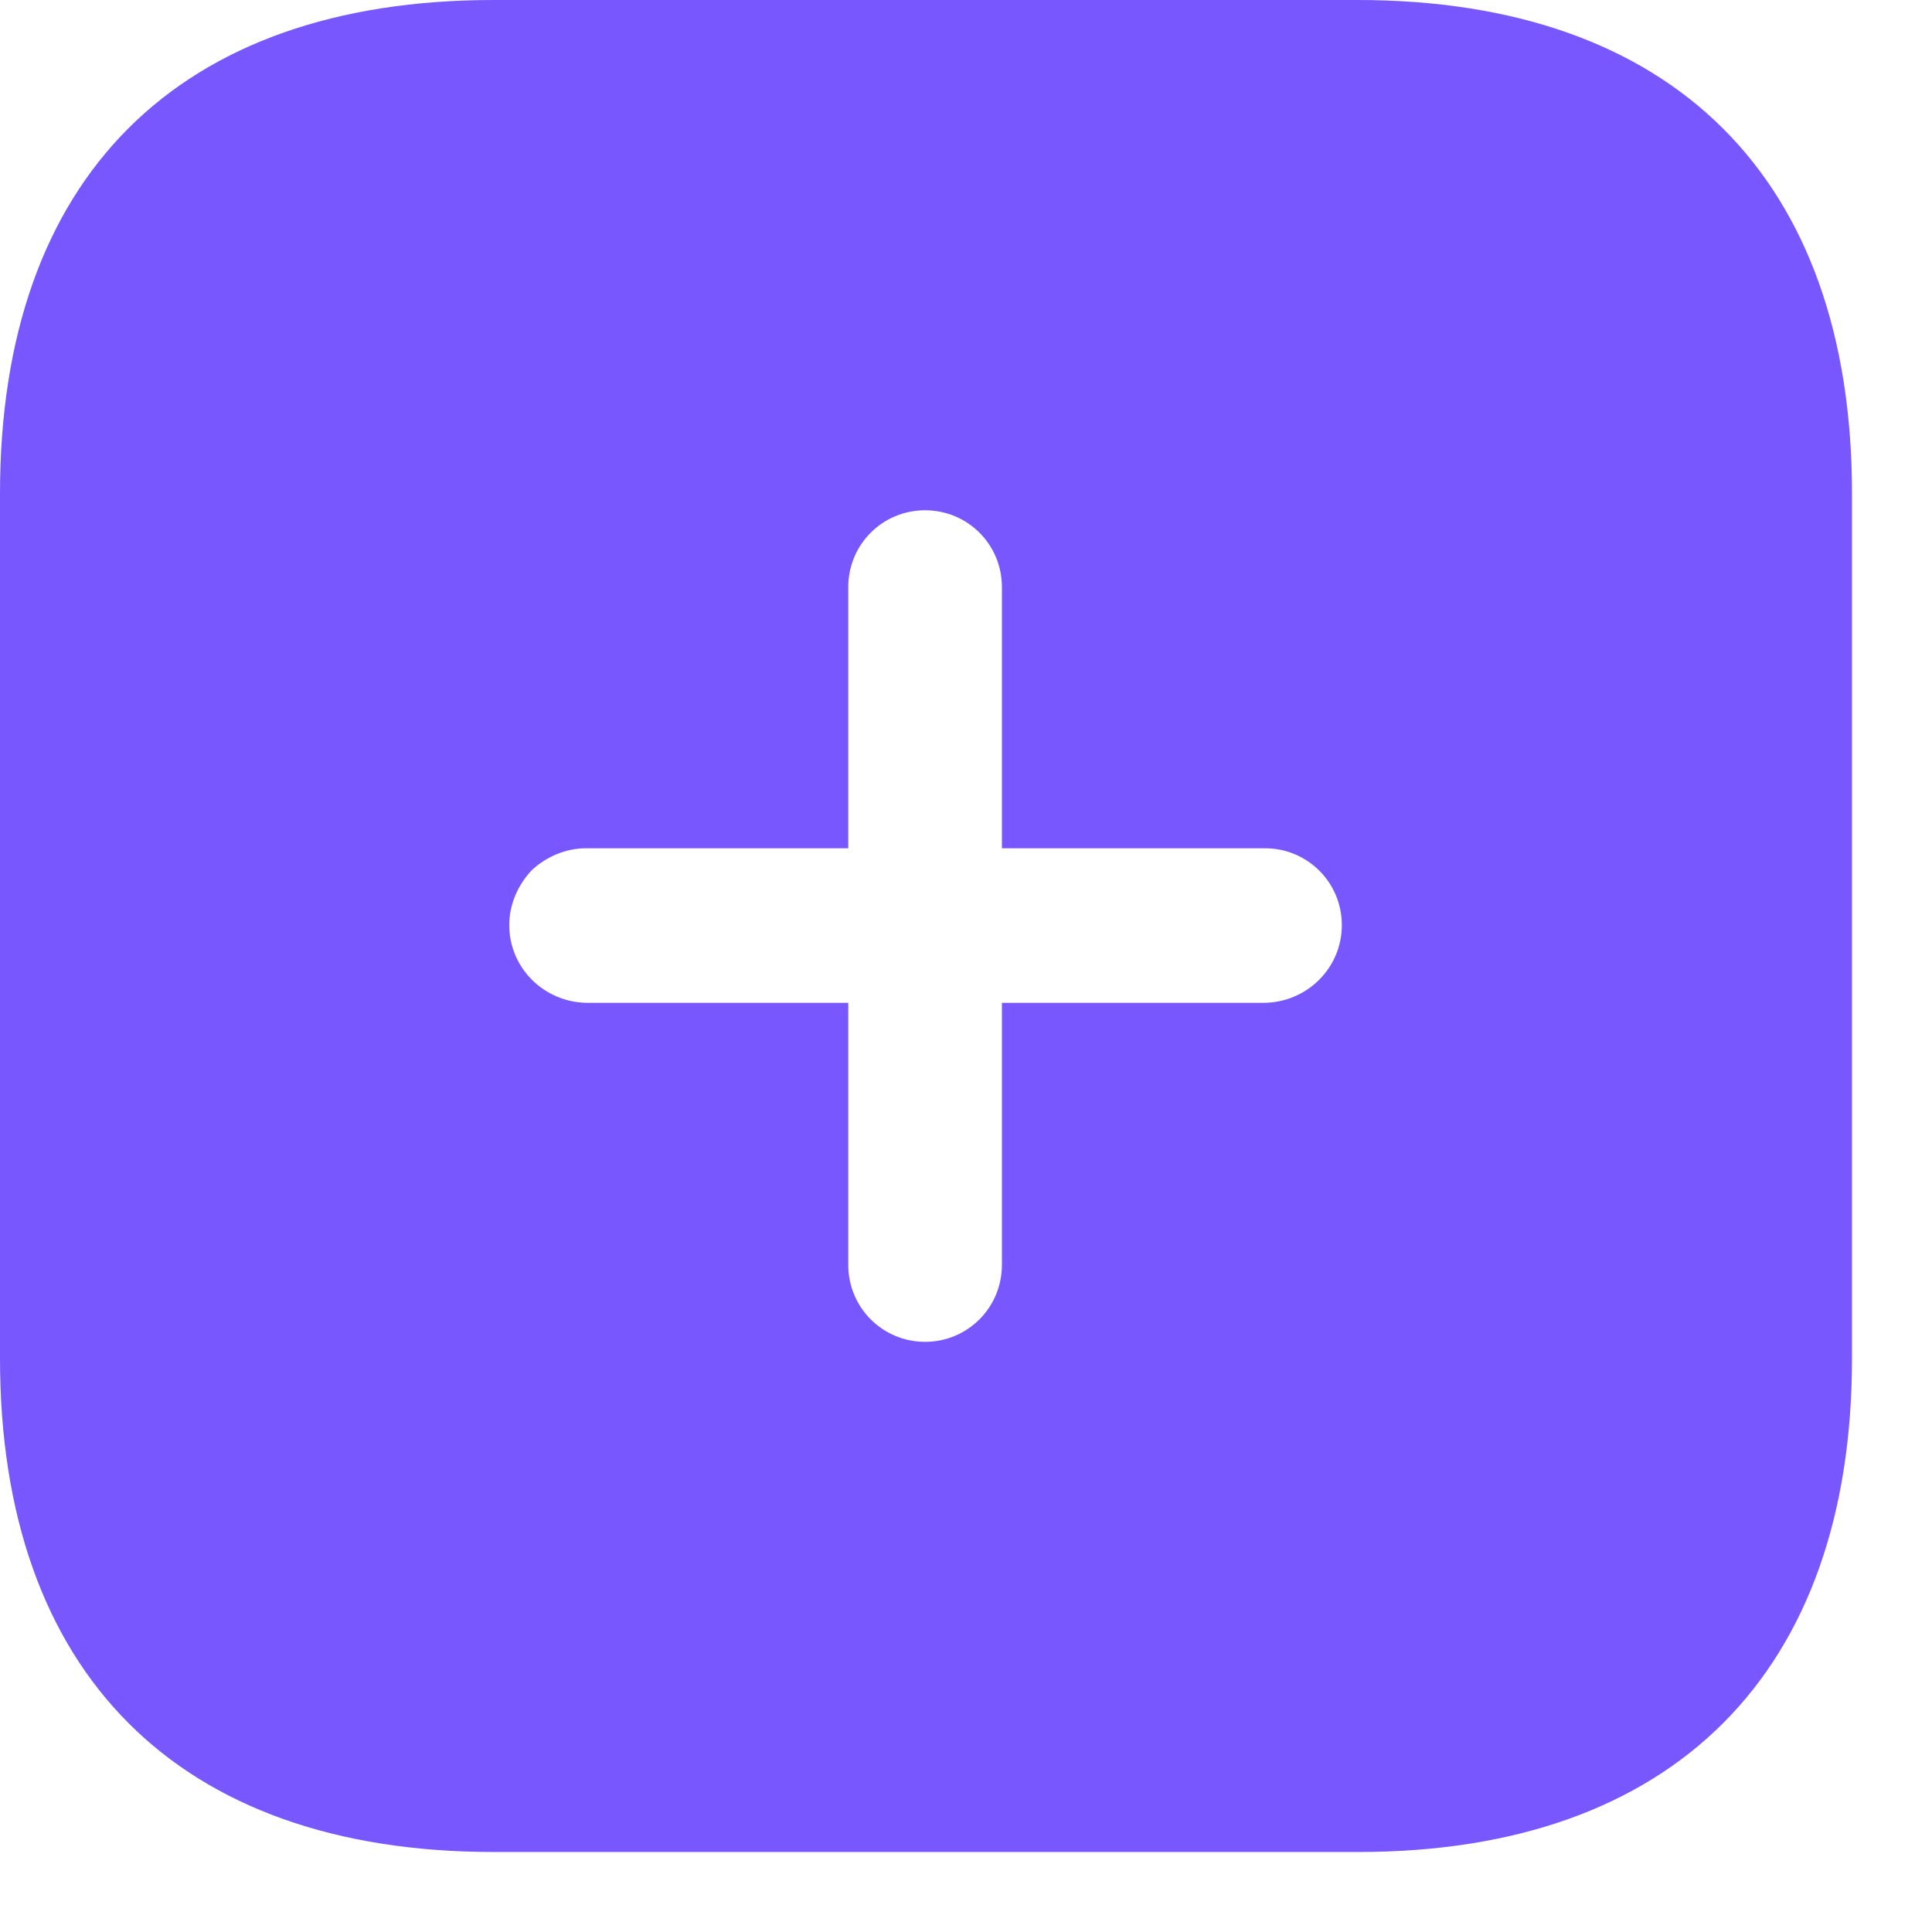
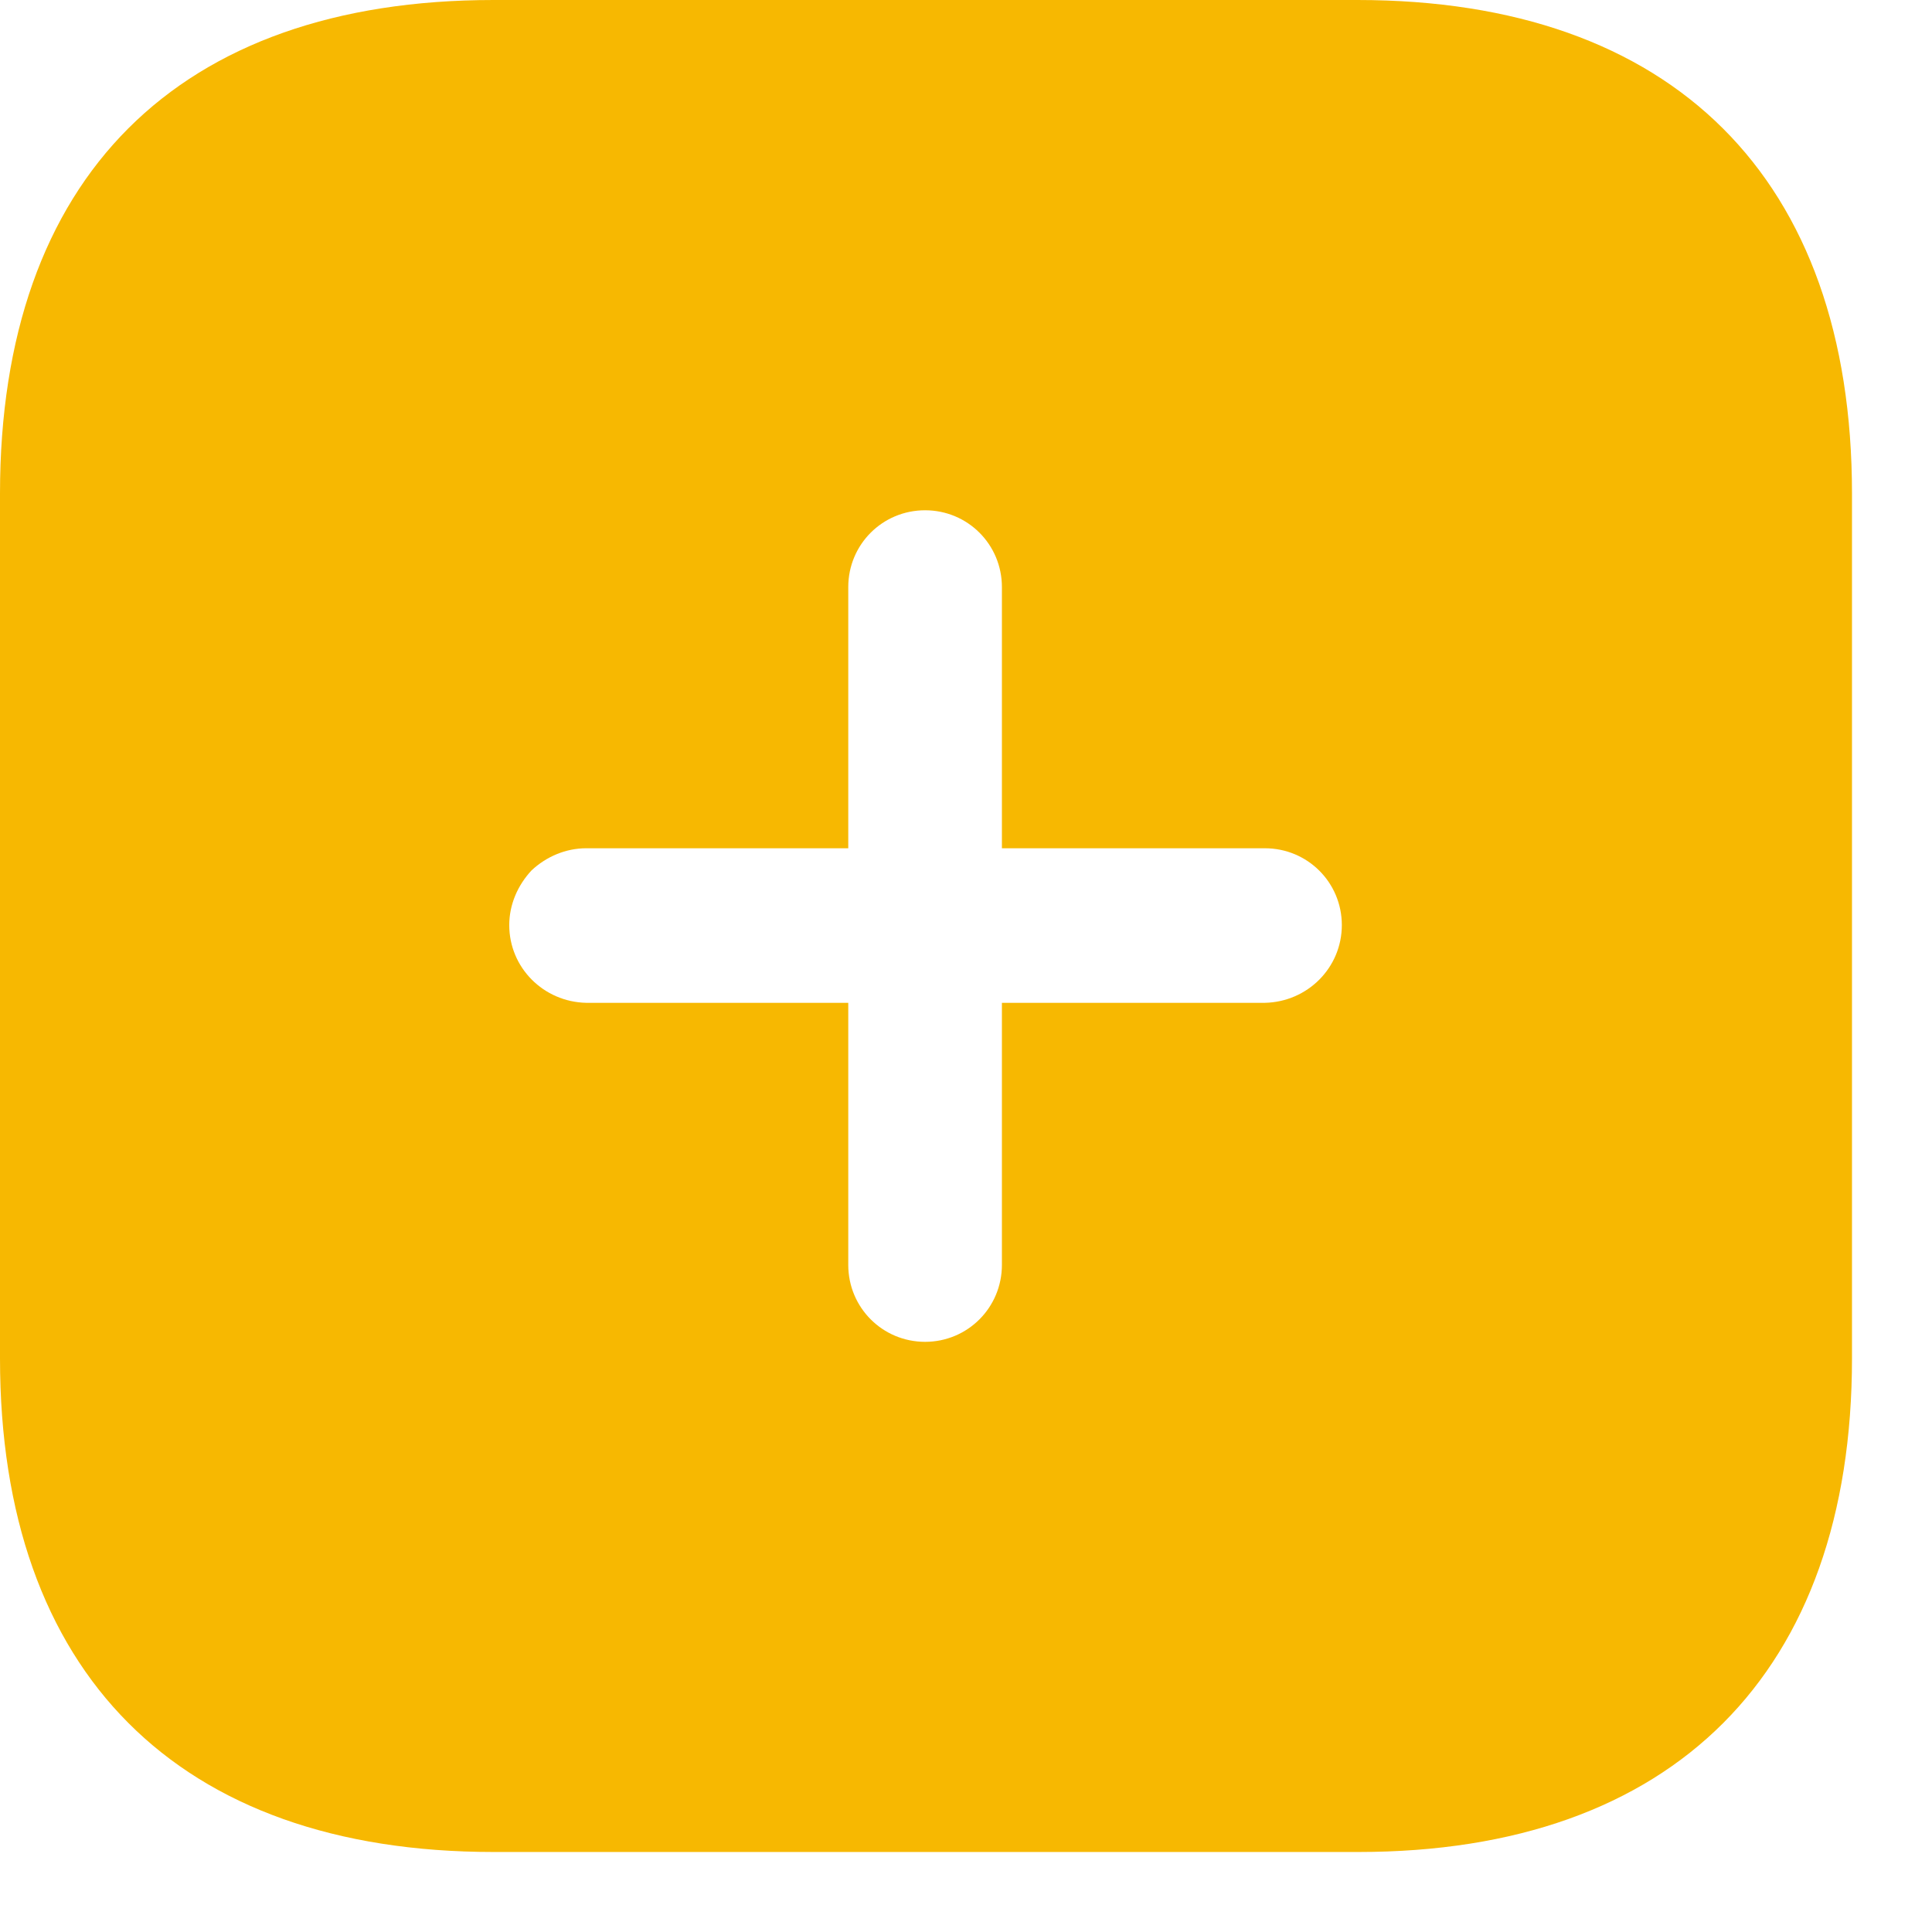
<svg xmlns="http://www.w3.org/2000/svg" width="17" height="17" viewBox="0 0 17 17" fill="none">
-   <path fill-rule="evenodd" clip-rule="evenodd" d="M4.343 0H11.945C14.716 0 16.296 1.564 16.296 4.343V11.953C16.296 14.716 14.724 16.296 11.953 16.296H4.343C1.564 16.296 0 14.716 0 11.953V4.343C0 1.564 1.564 0 4.343 0ZM8.816 8.824H11.13C11.505 8.816 11.807 8.515 11.807 8.14C11.807 7.765 11.505 7.464 11.13 7.464H8.816V5.166C8.816 4.791 8.515 4.49 8.14 4.49C7.765 4.49 7.464 4.791 7.464 5.166V7.464H5.158C4.979 7.464 4.807 7.537 4.677 7.659C4.555 7.79 4.481 7.96 4.481 8.14C4.481 8.515 4.783 8.816 5.158 8.824H7.464V11.13C7.464 11.505 7.765 11.807 8.14 11.807C8.515 11.807 8.816 11.505 8.816 11.13V8.824Z" fill="#7857FF" />
+   <path fill-rule="evenodd" clip-rule="evenodd" d="M4.343 0H11.945C14.716 0 16.296 1.564 16.296 4.343V11.953C16.296 14.716 14.724 16.296 11.953 16.296H4.343C1.564 16.296 0 14.716 0 11.953V4.343C0 1.564 1.564 0 4.343 0ZM8.816 8.824H11.13C11.505 8.816 11.807 8.515 11.807 8.14C11.807 7.765 11.505 7.464 11.13 7.464H8.816V5.166C8.816 4.791 8.515 4.49 8.14 4.49C7.765 4.49 7.464 4.791 7.464 5.166V7.464H5.158C4.979 7.464 4.807 7.537 4.677 7.659C4.555 7.79 4.481 7.96 4.481 8.14C4.481 8.515 4.783 8.816 5.158 8.824H7.464V11.13C7.464 11.505 7.765 11.807 8.14 11.807C8.515 11.807 8.816 11.505 8.816 11.13V8.824Z" fill="#F7B801" />
</svg>
